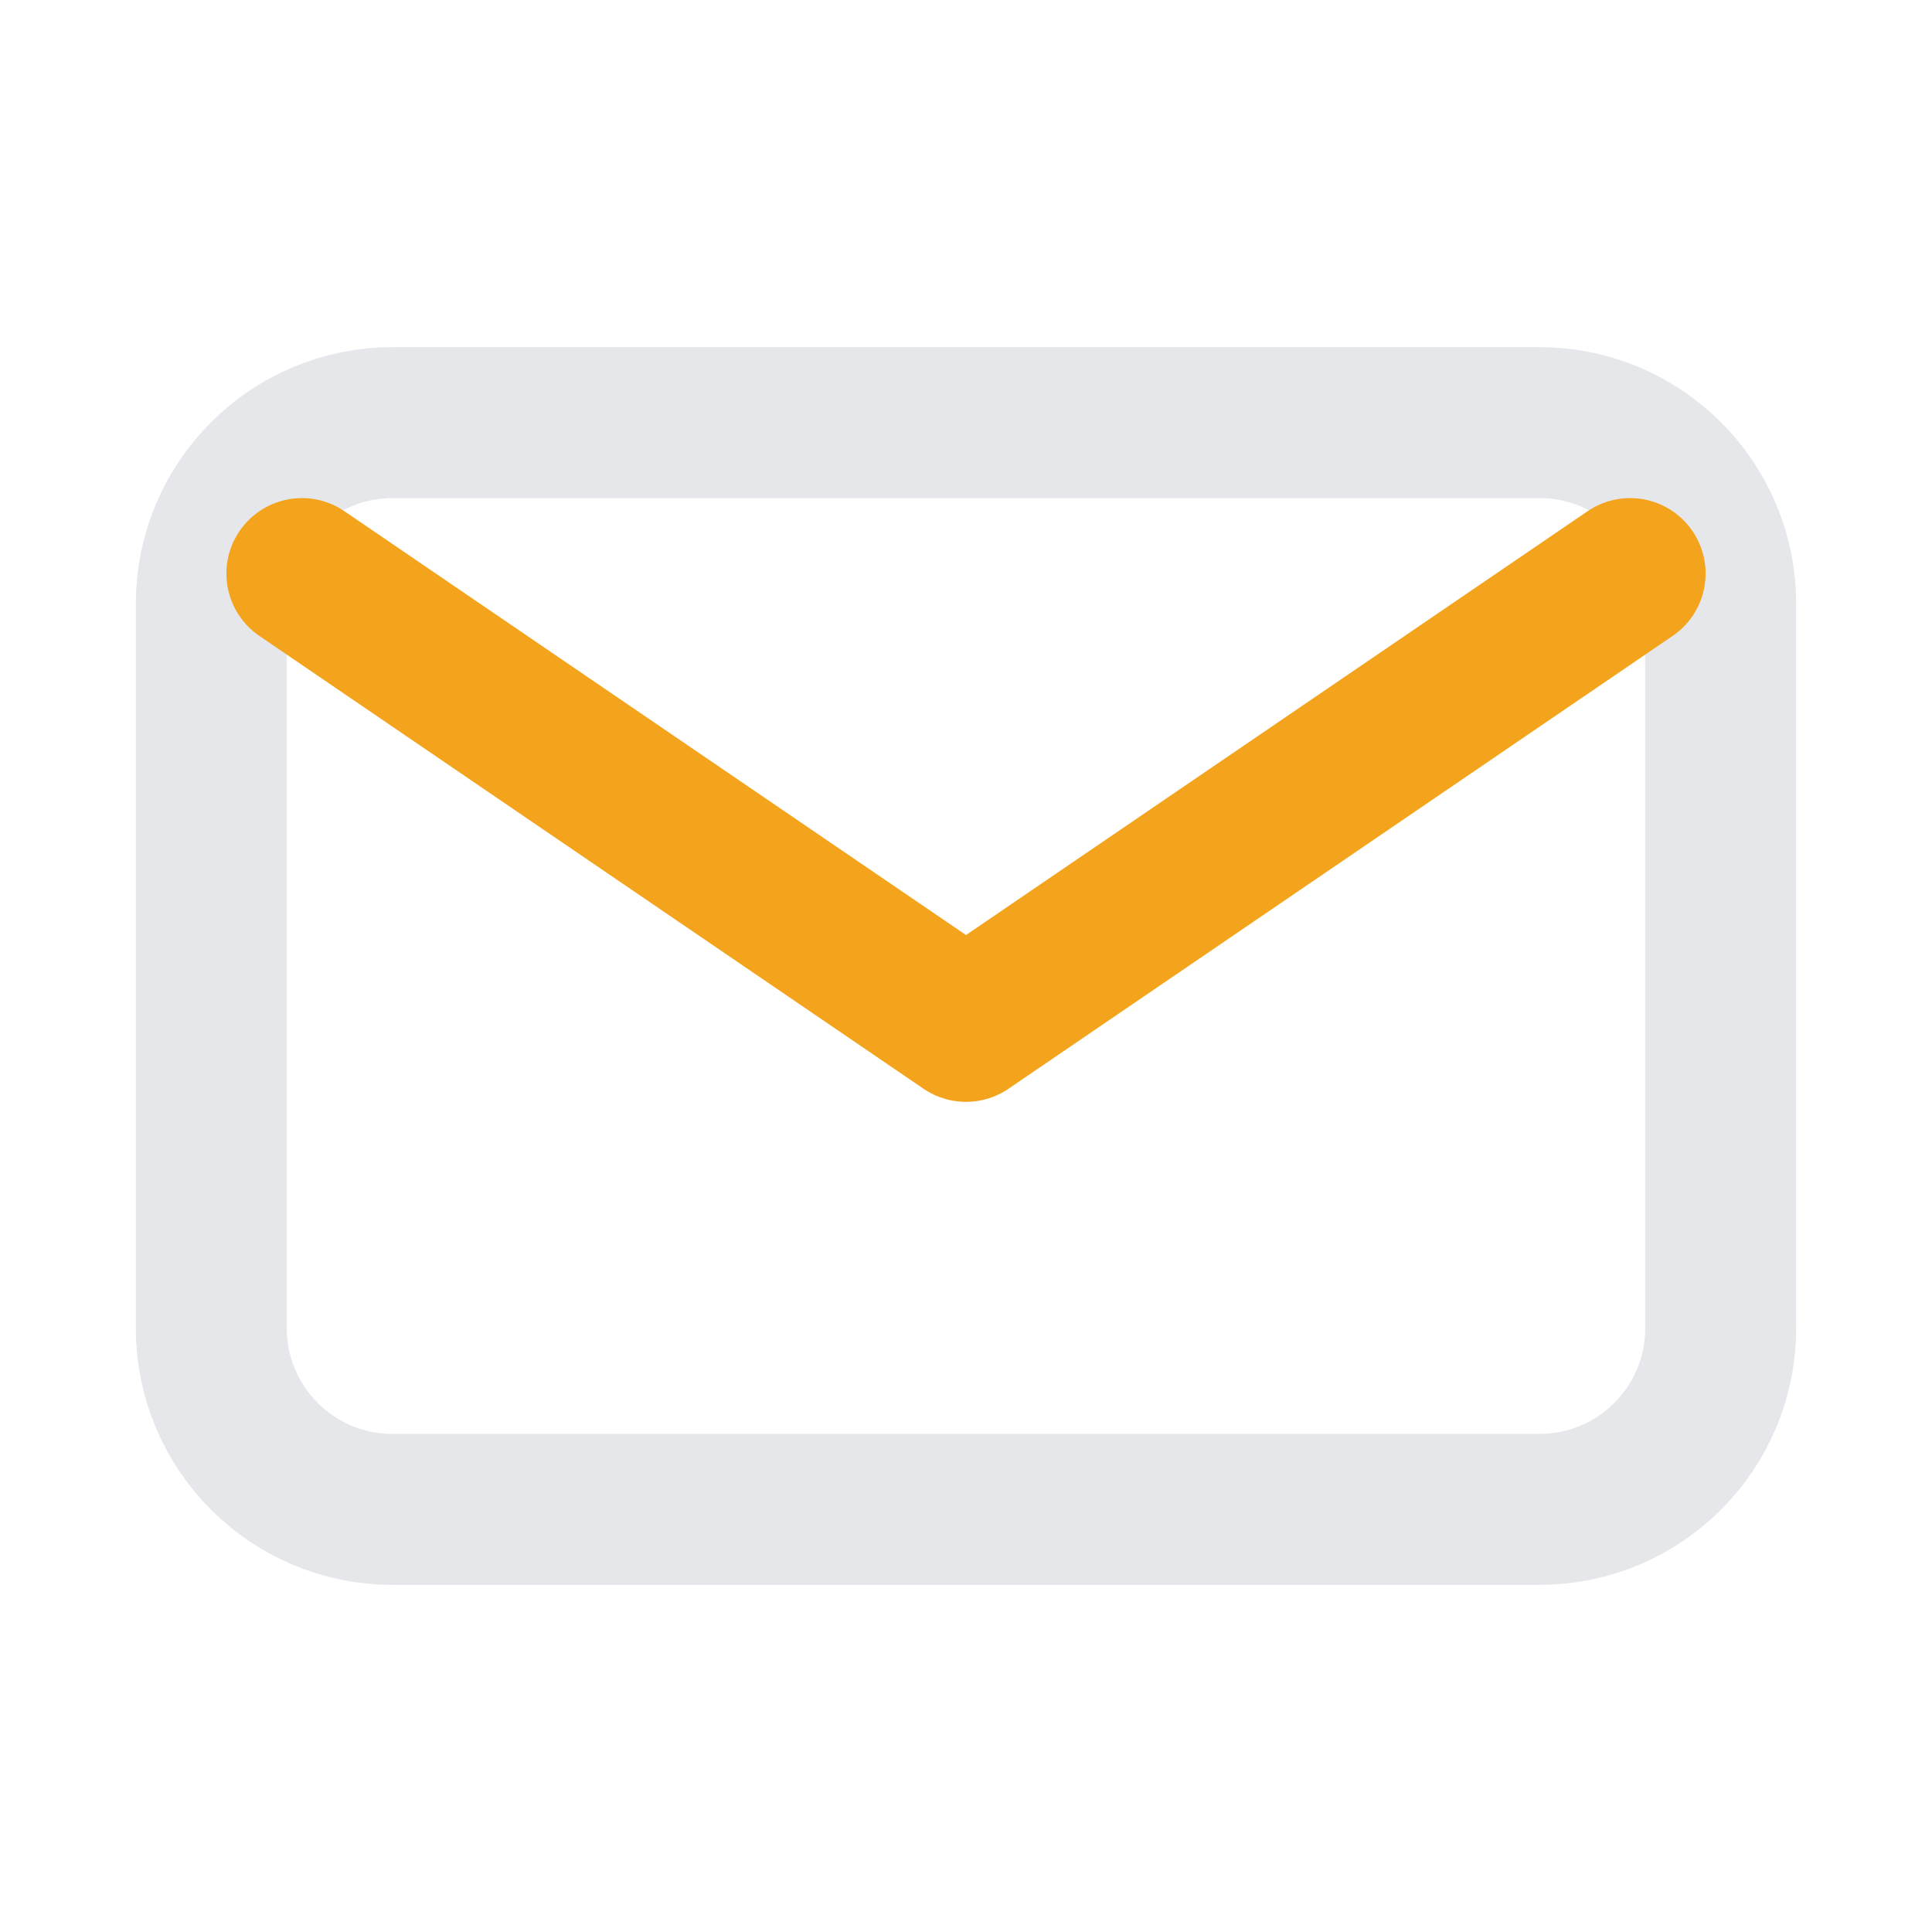
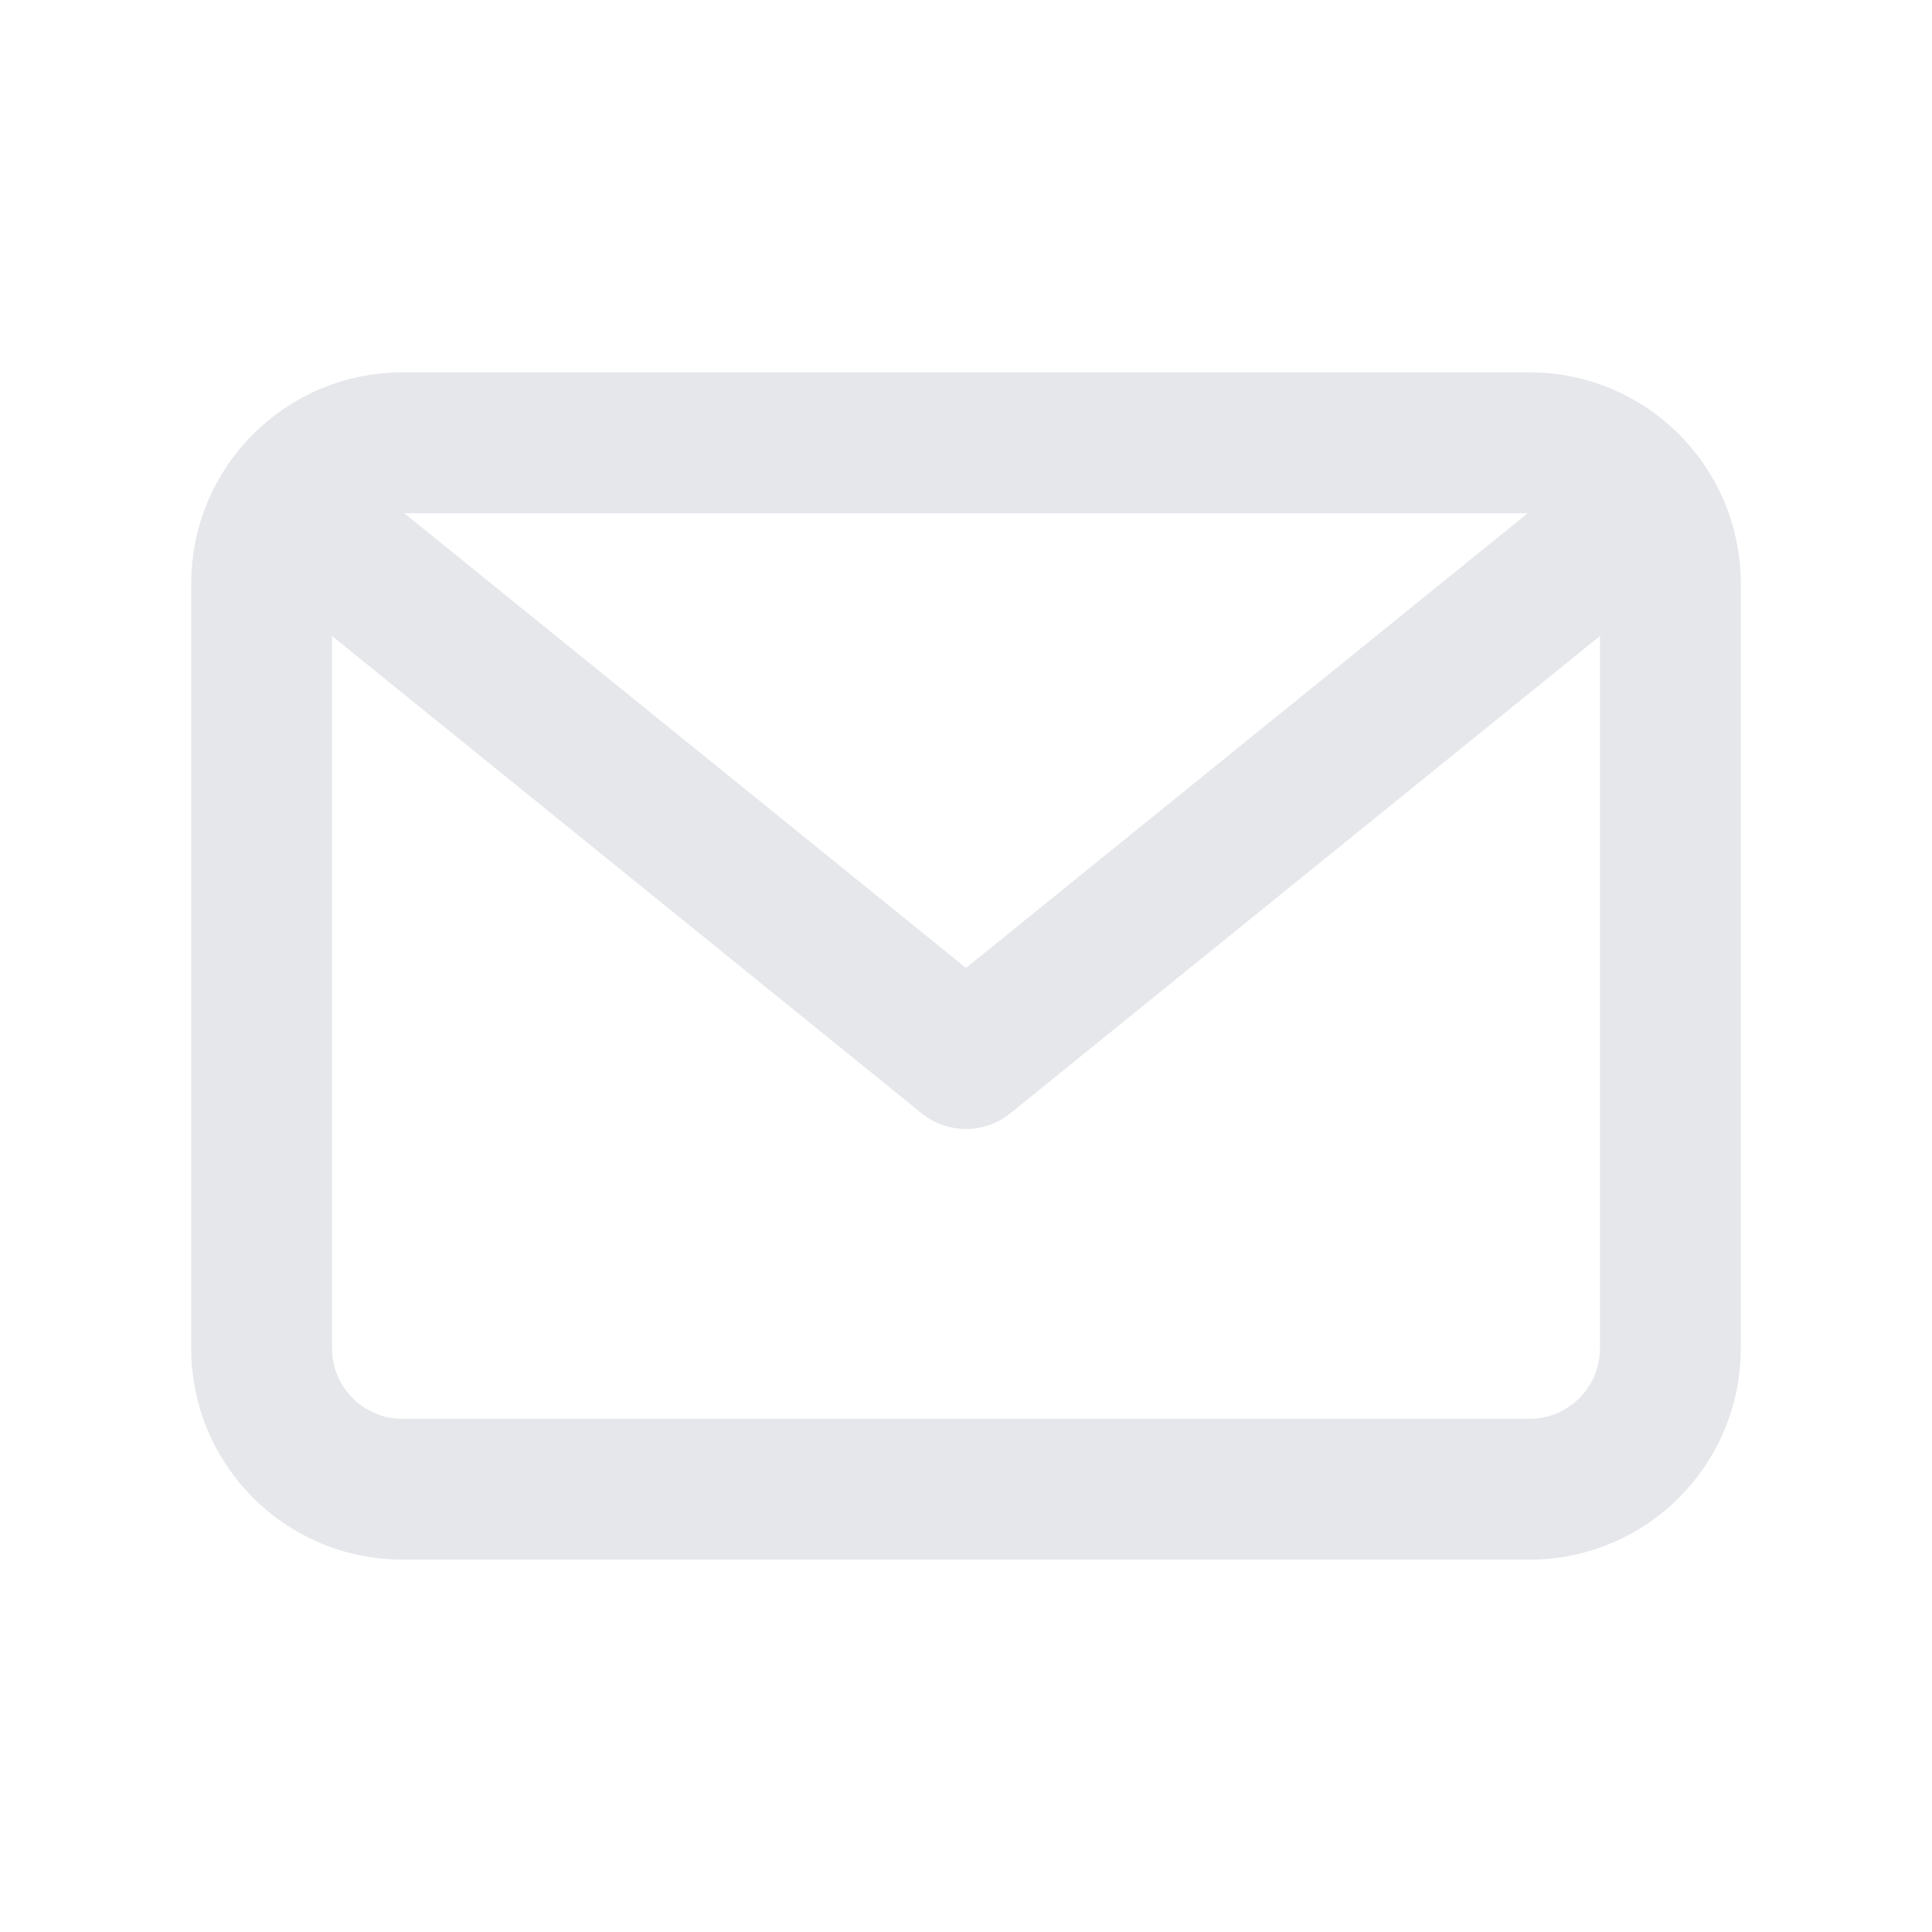
- <svg xmlns="http://www.w3.org/2000/svg" width="16" height="16" viewBox="0 0 16 16" fill="none">
-   <rect x="1.75" y="3.5" width="12.5" height="9" rx="1.5" stroke="#E5E7EB" stroke-width="1.25" />
-   <path d="M2.5 4.75L8 8.5l5.5-3.75" stroke="#F4A41C" stroke-width="1.25" stroke-linecap="round" stroke-linejoin="round" />
+ <svg xmlns="http://www.w3.org/2000/svg" width="24" height="24" viewBox="0 0 24 24">
+   <g fill="none" stroke="#E5E7EB" stroke-width="1.75" stroke-linejoin="round" stroke-linecap="round">
+     <rect x="3.25" y="5.5" width="17.5" height="13" rx="1.75" />
+     <path d="M3.6 6.35L12 13.15L20.4 6.35" />
+   </g>
</svg>
